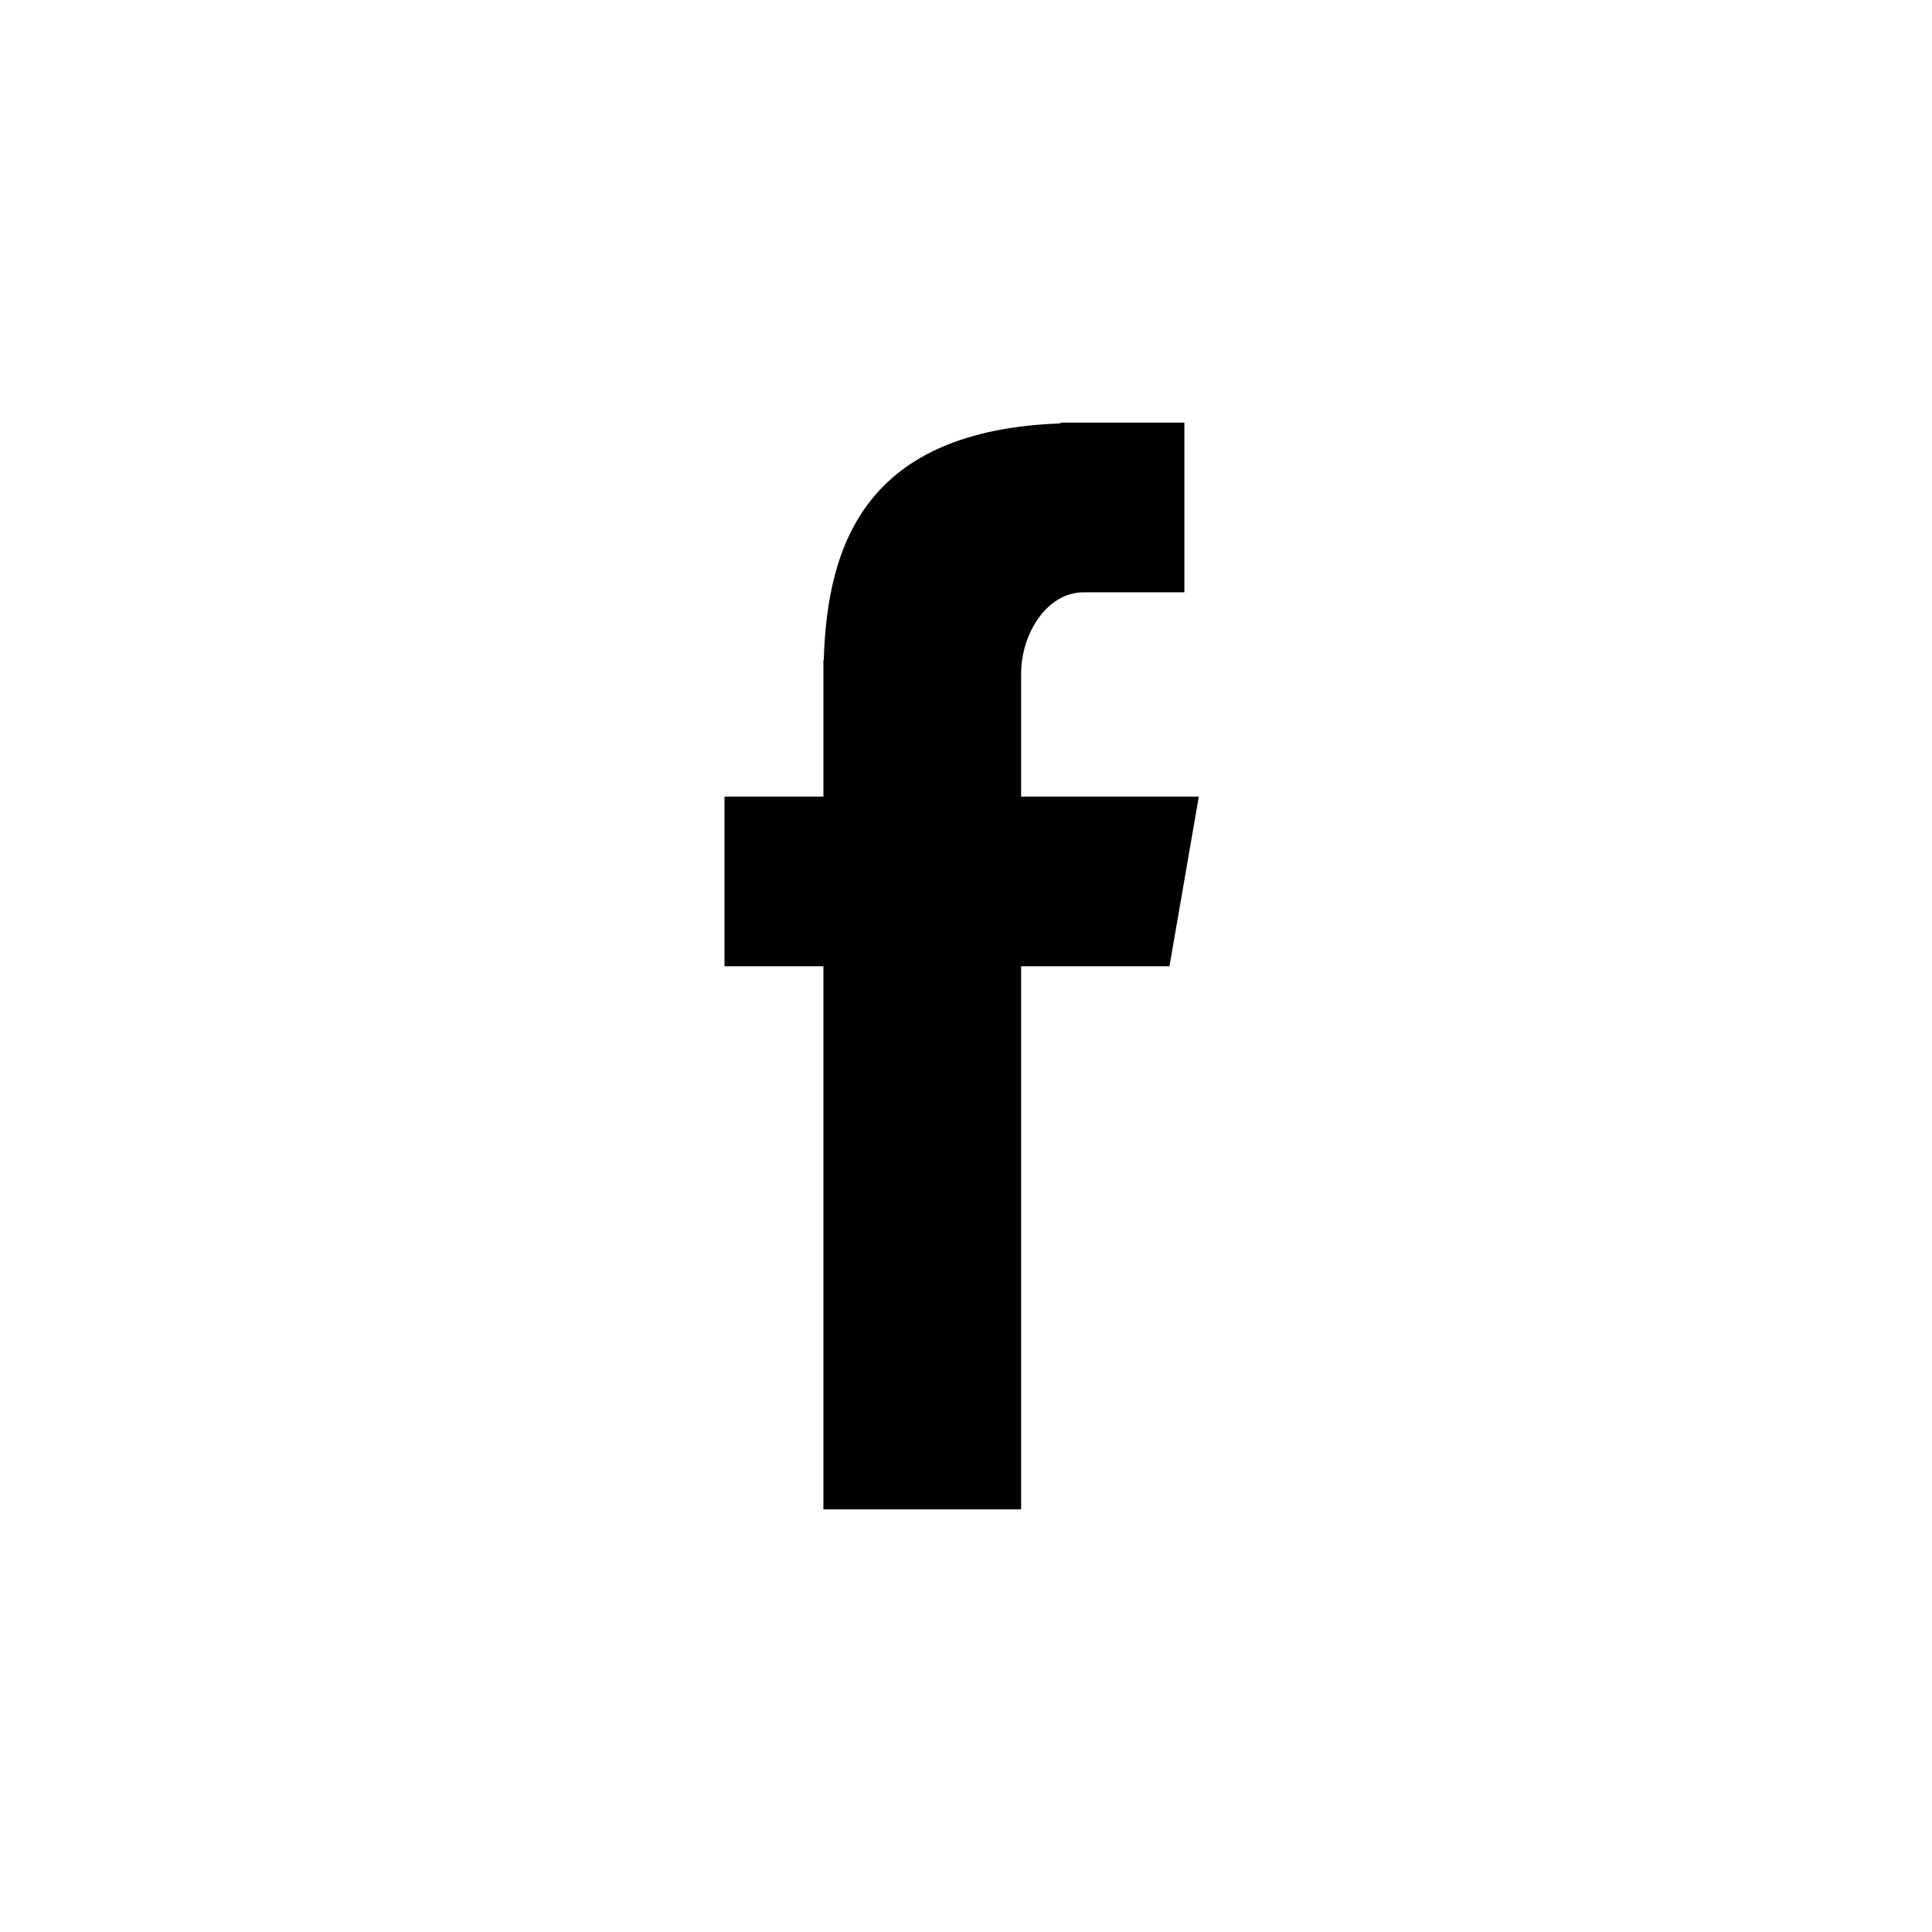
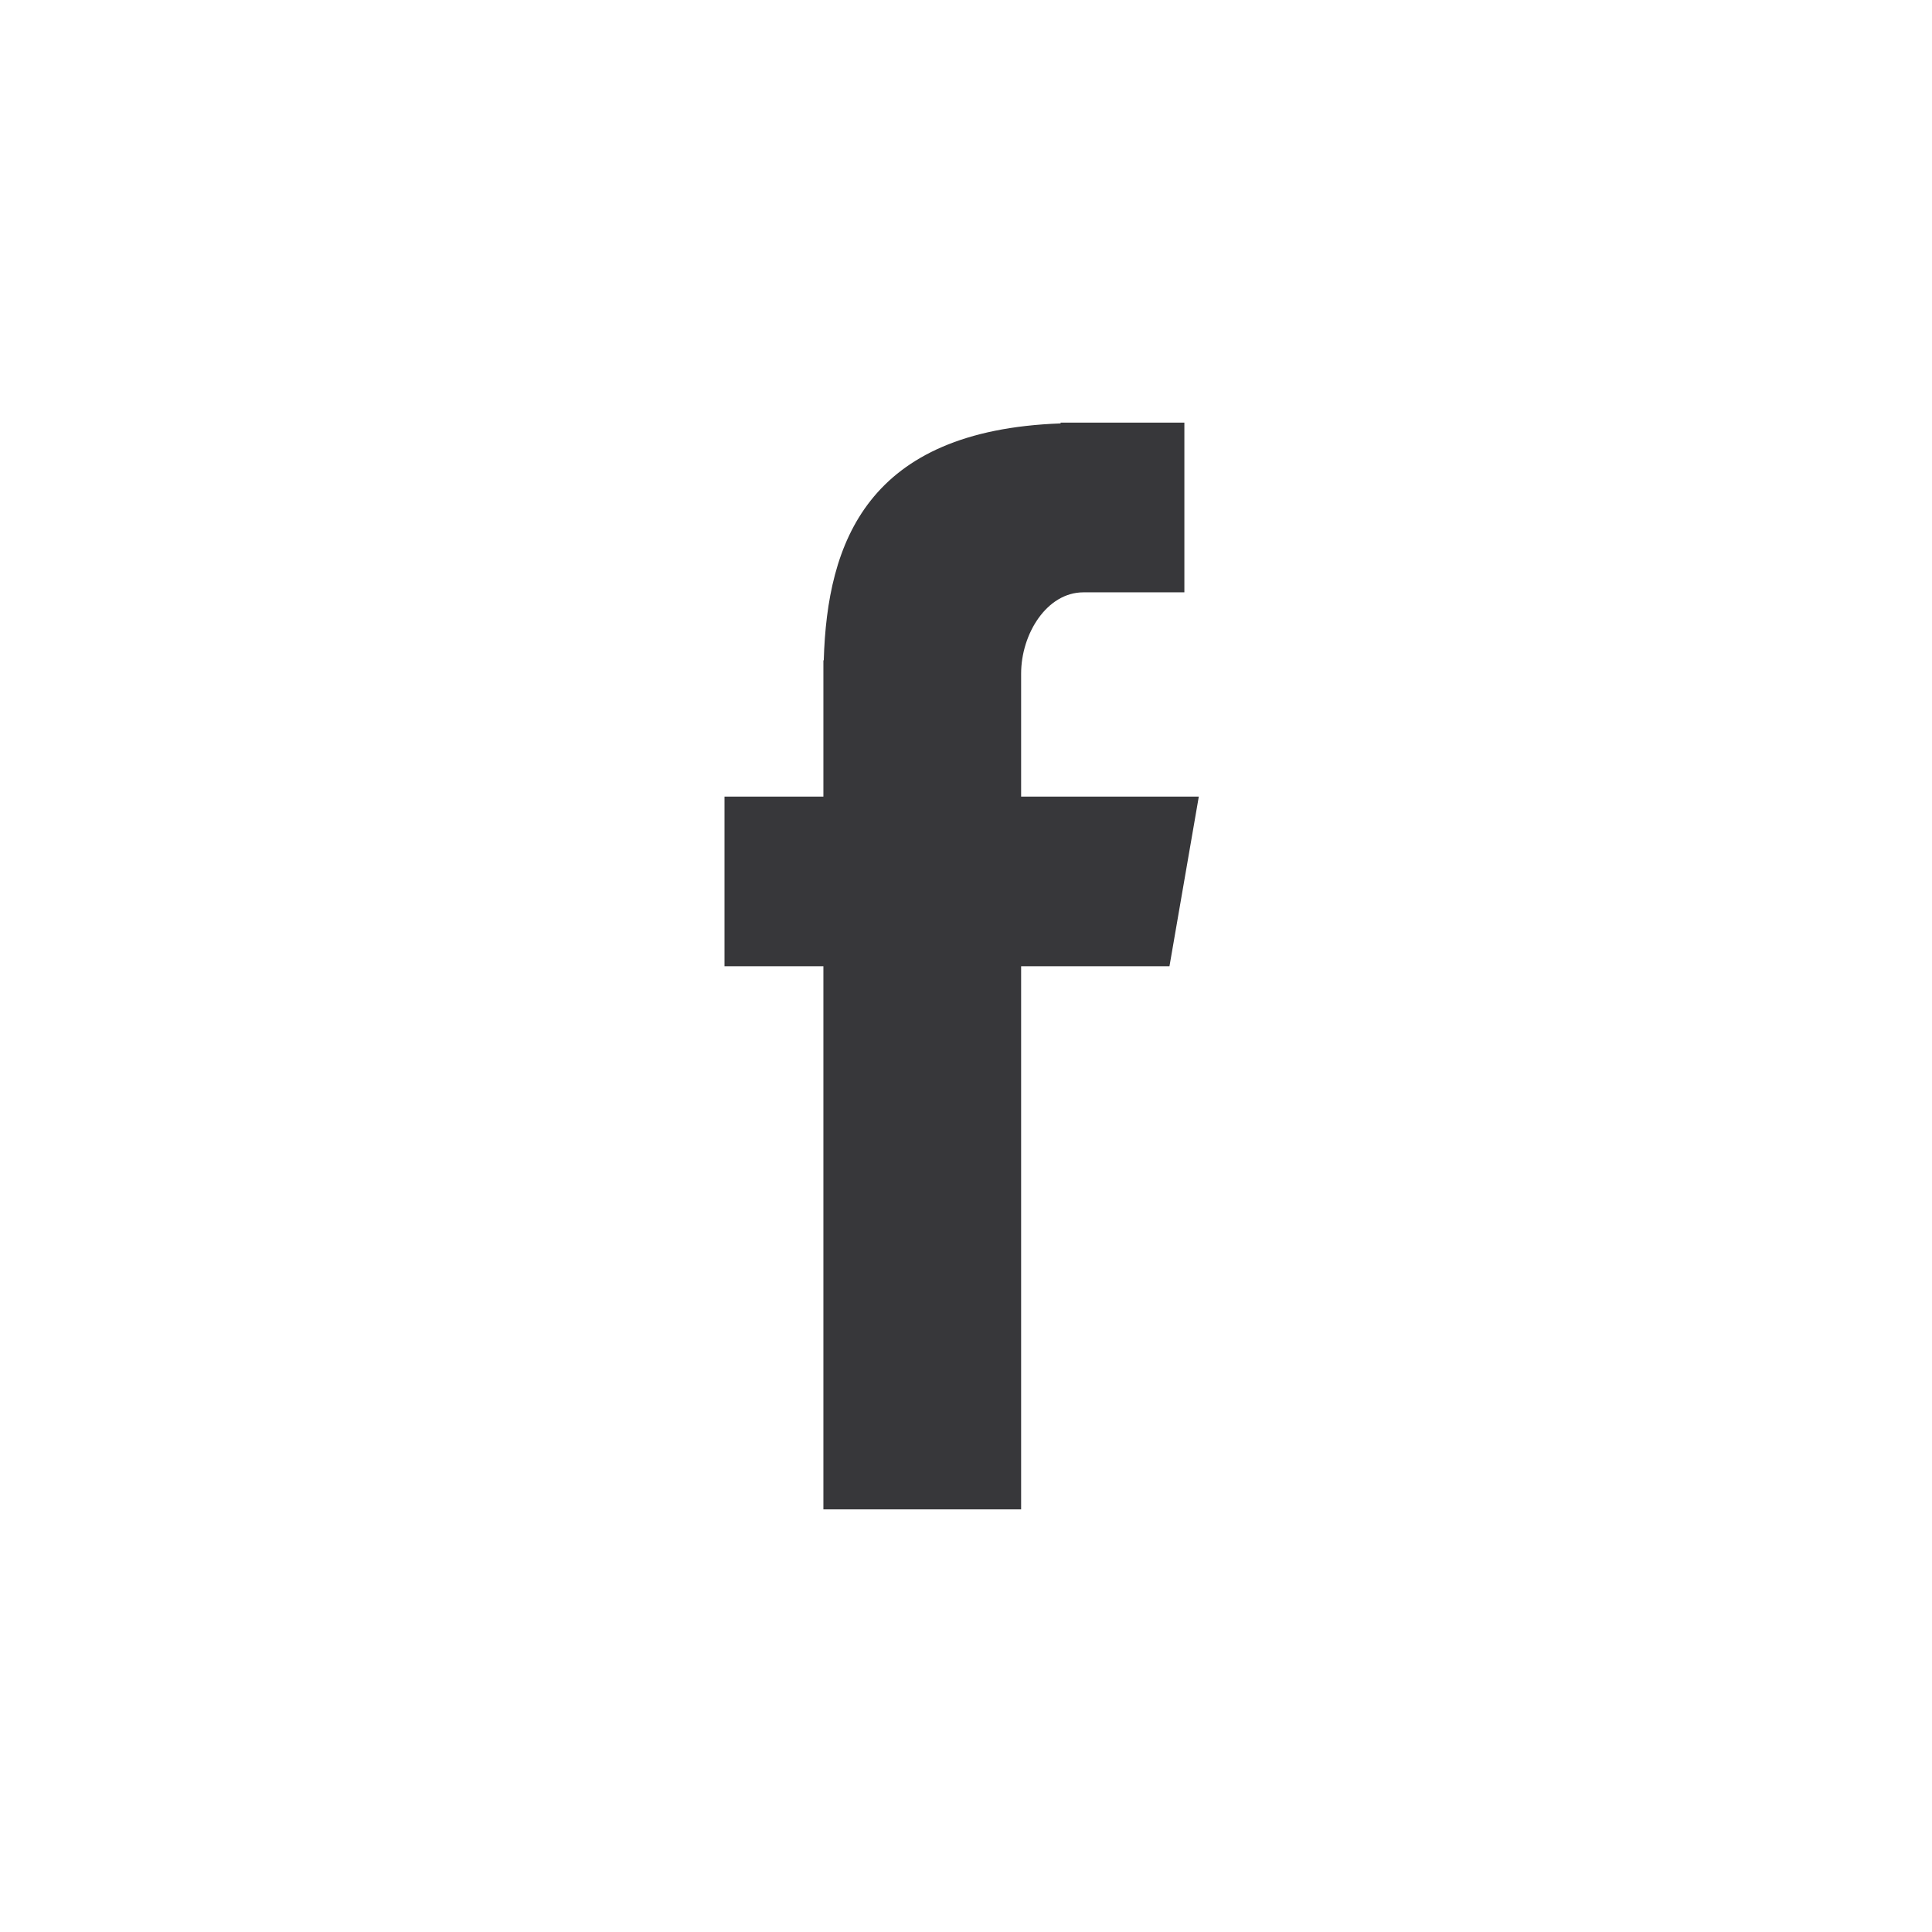
- <svg class="si62c343a11f21e4000e6c235534ca33cc1a524d80abd683db1e11cd8e1656964009031 svgIcon_1J7 darkTheme_3jZ" viewBox="0 0 32 32">
+ <svg xmlns="http://www.w3.org/2000/svg" fill="#37373a" class="si62c343a11f21e4000e6c235534ca33cc1a524d80abd683db1e11cd8e1656964009031 svgIcon_1J7 darkTheme_3jZ" viewBox="0 0 32 32" width="22" height="22">
  <path class="logo_2gS" d="M13.638 25H16.913V16.004H19.37L19.856 13.194H16.913V11.157C16.913 10.5 17.338 9.811 17.945 9.811H19.617V7H17.567V7.013C14.36 7.129 13.701 8.986 13.644 10.937H13.638V13.194H12V16.004H13.638V25Z" />
</svg>
